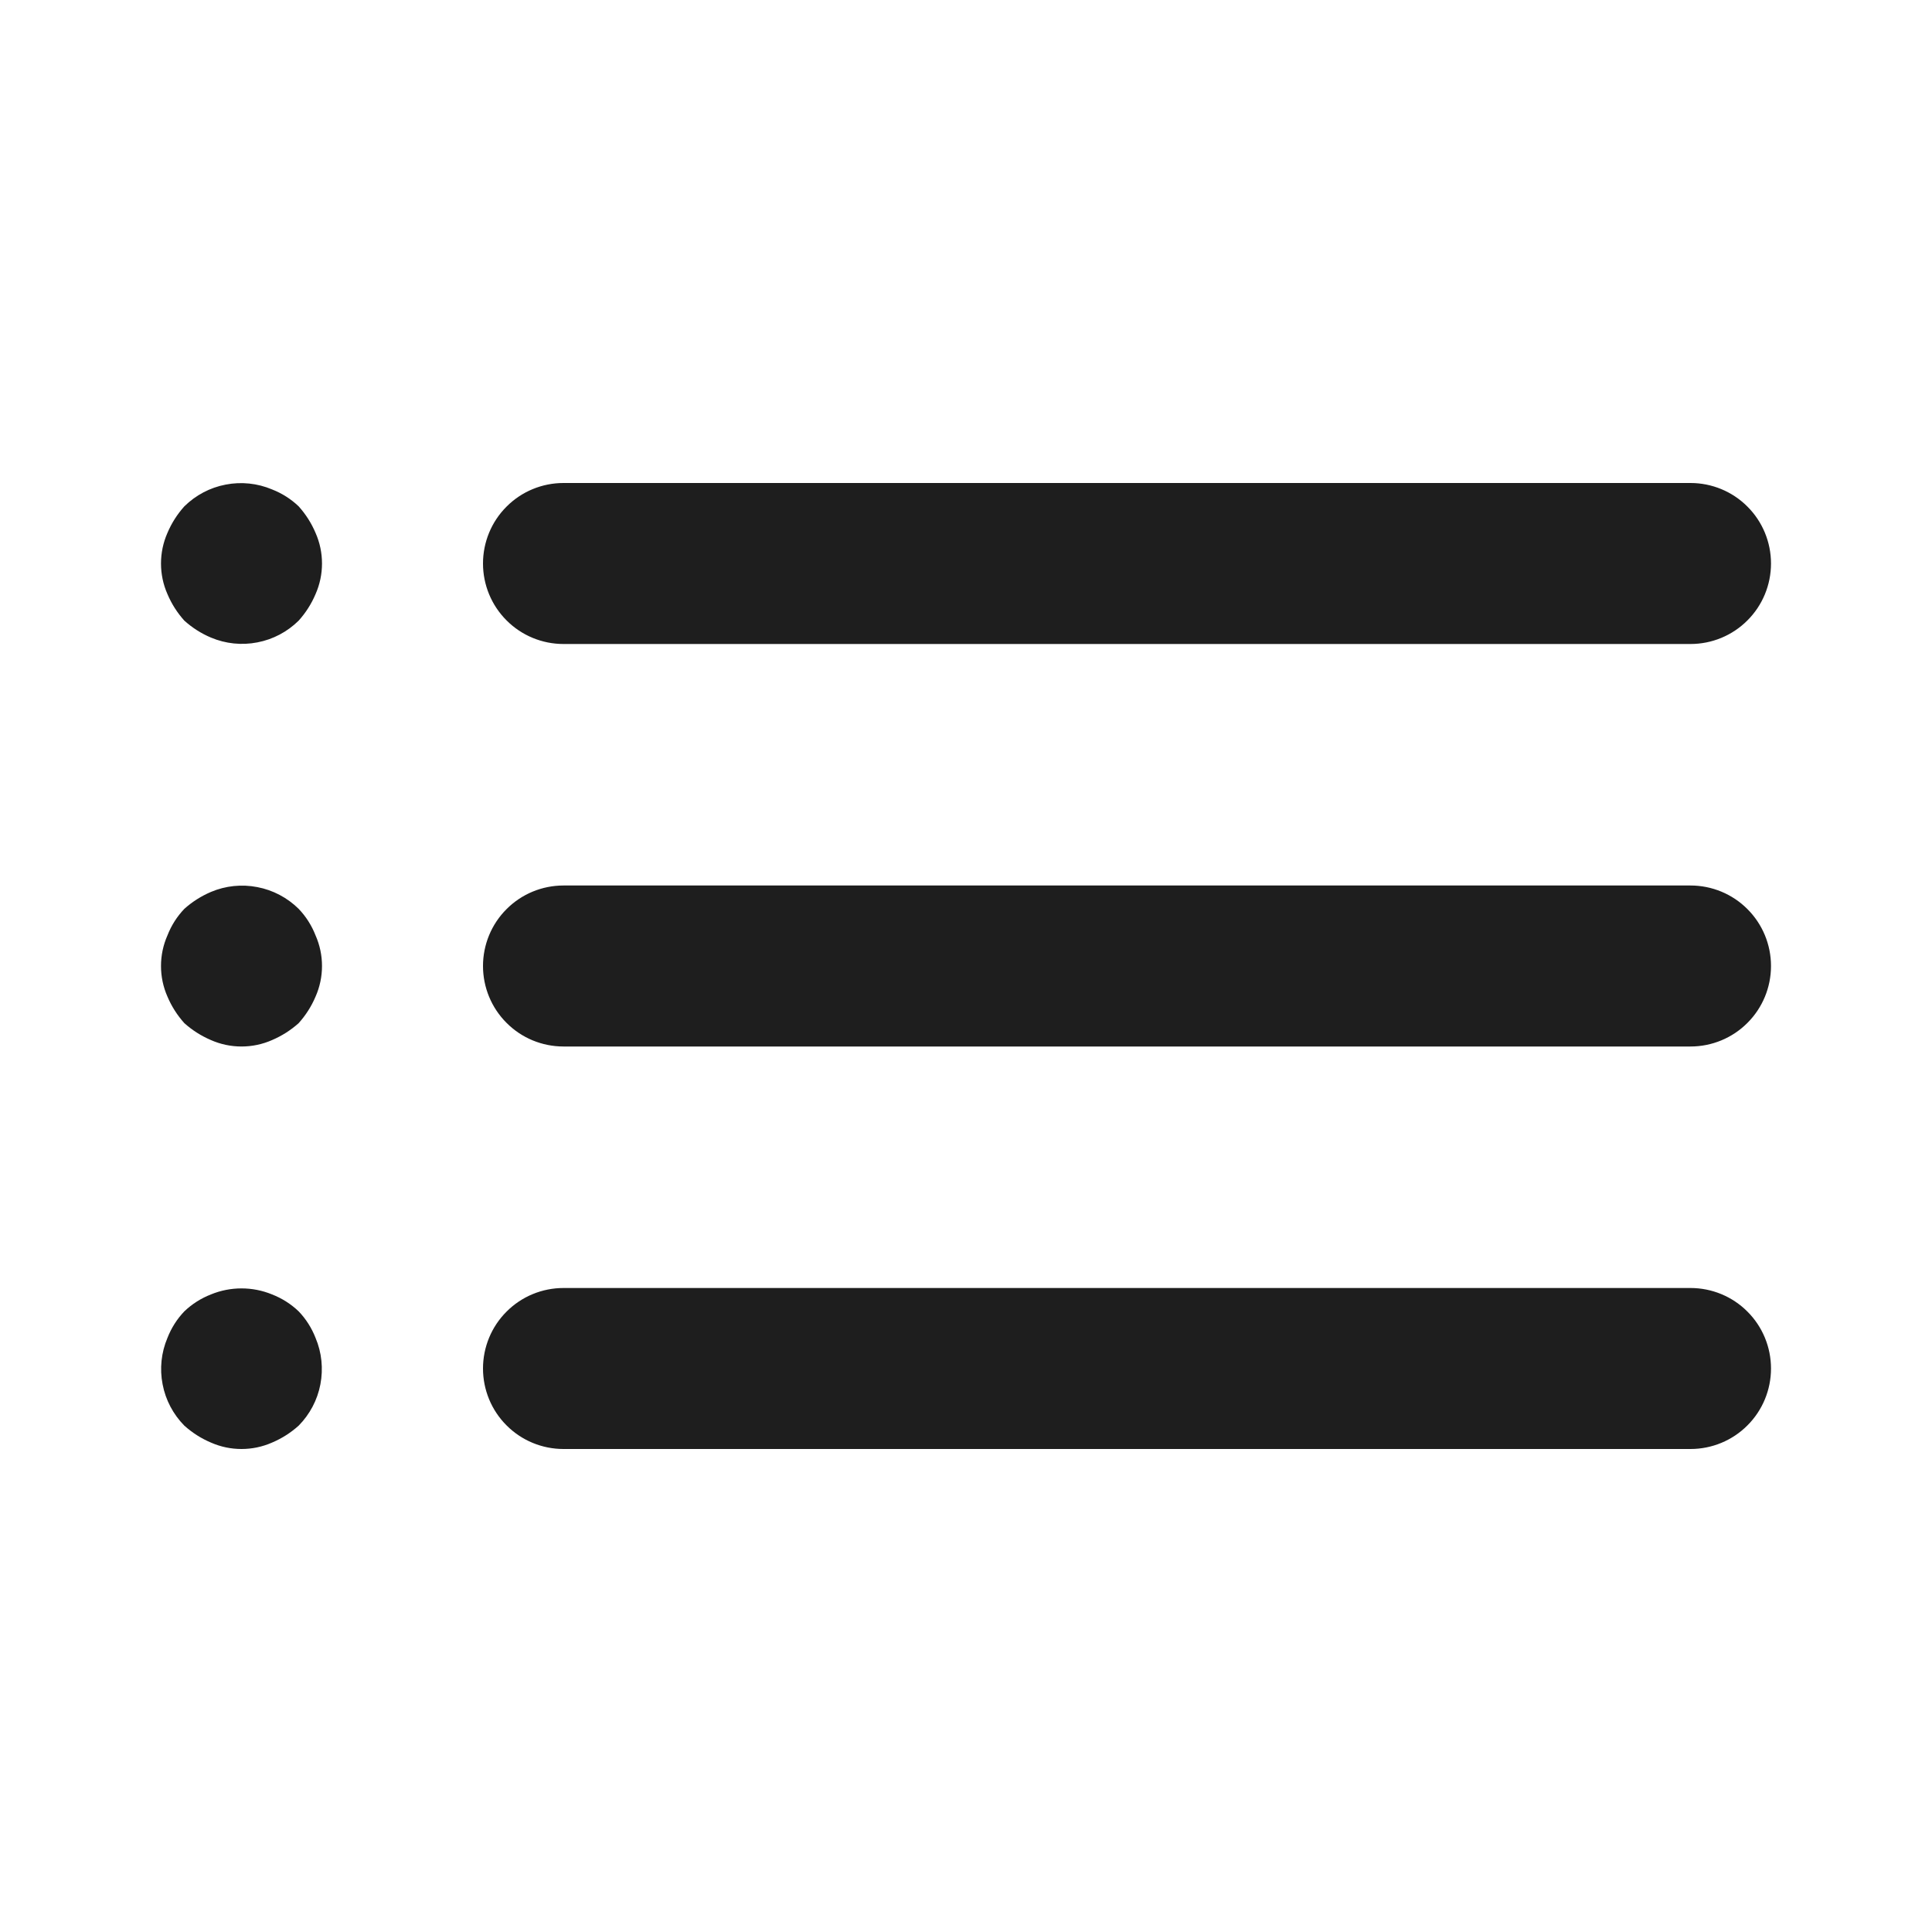
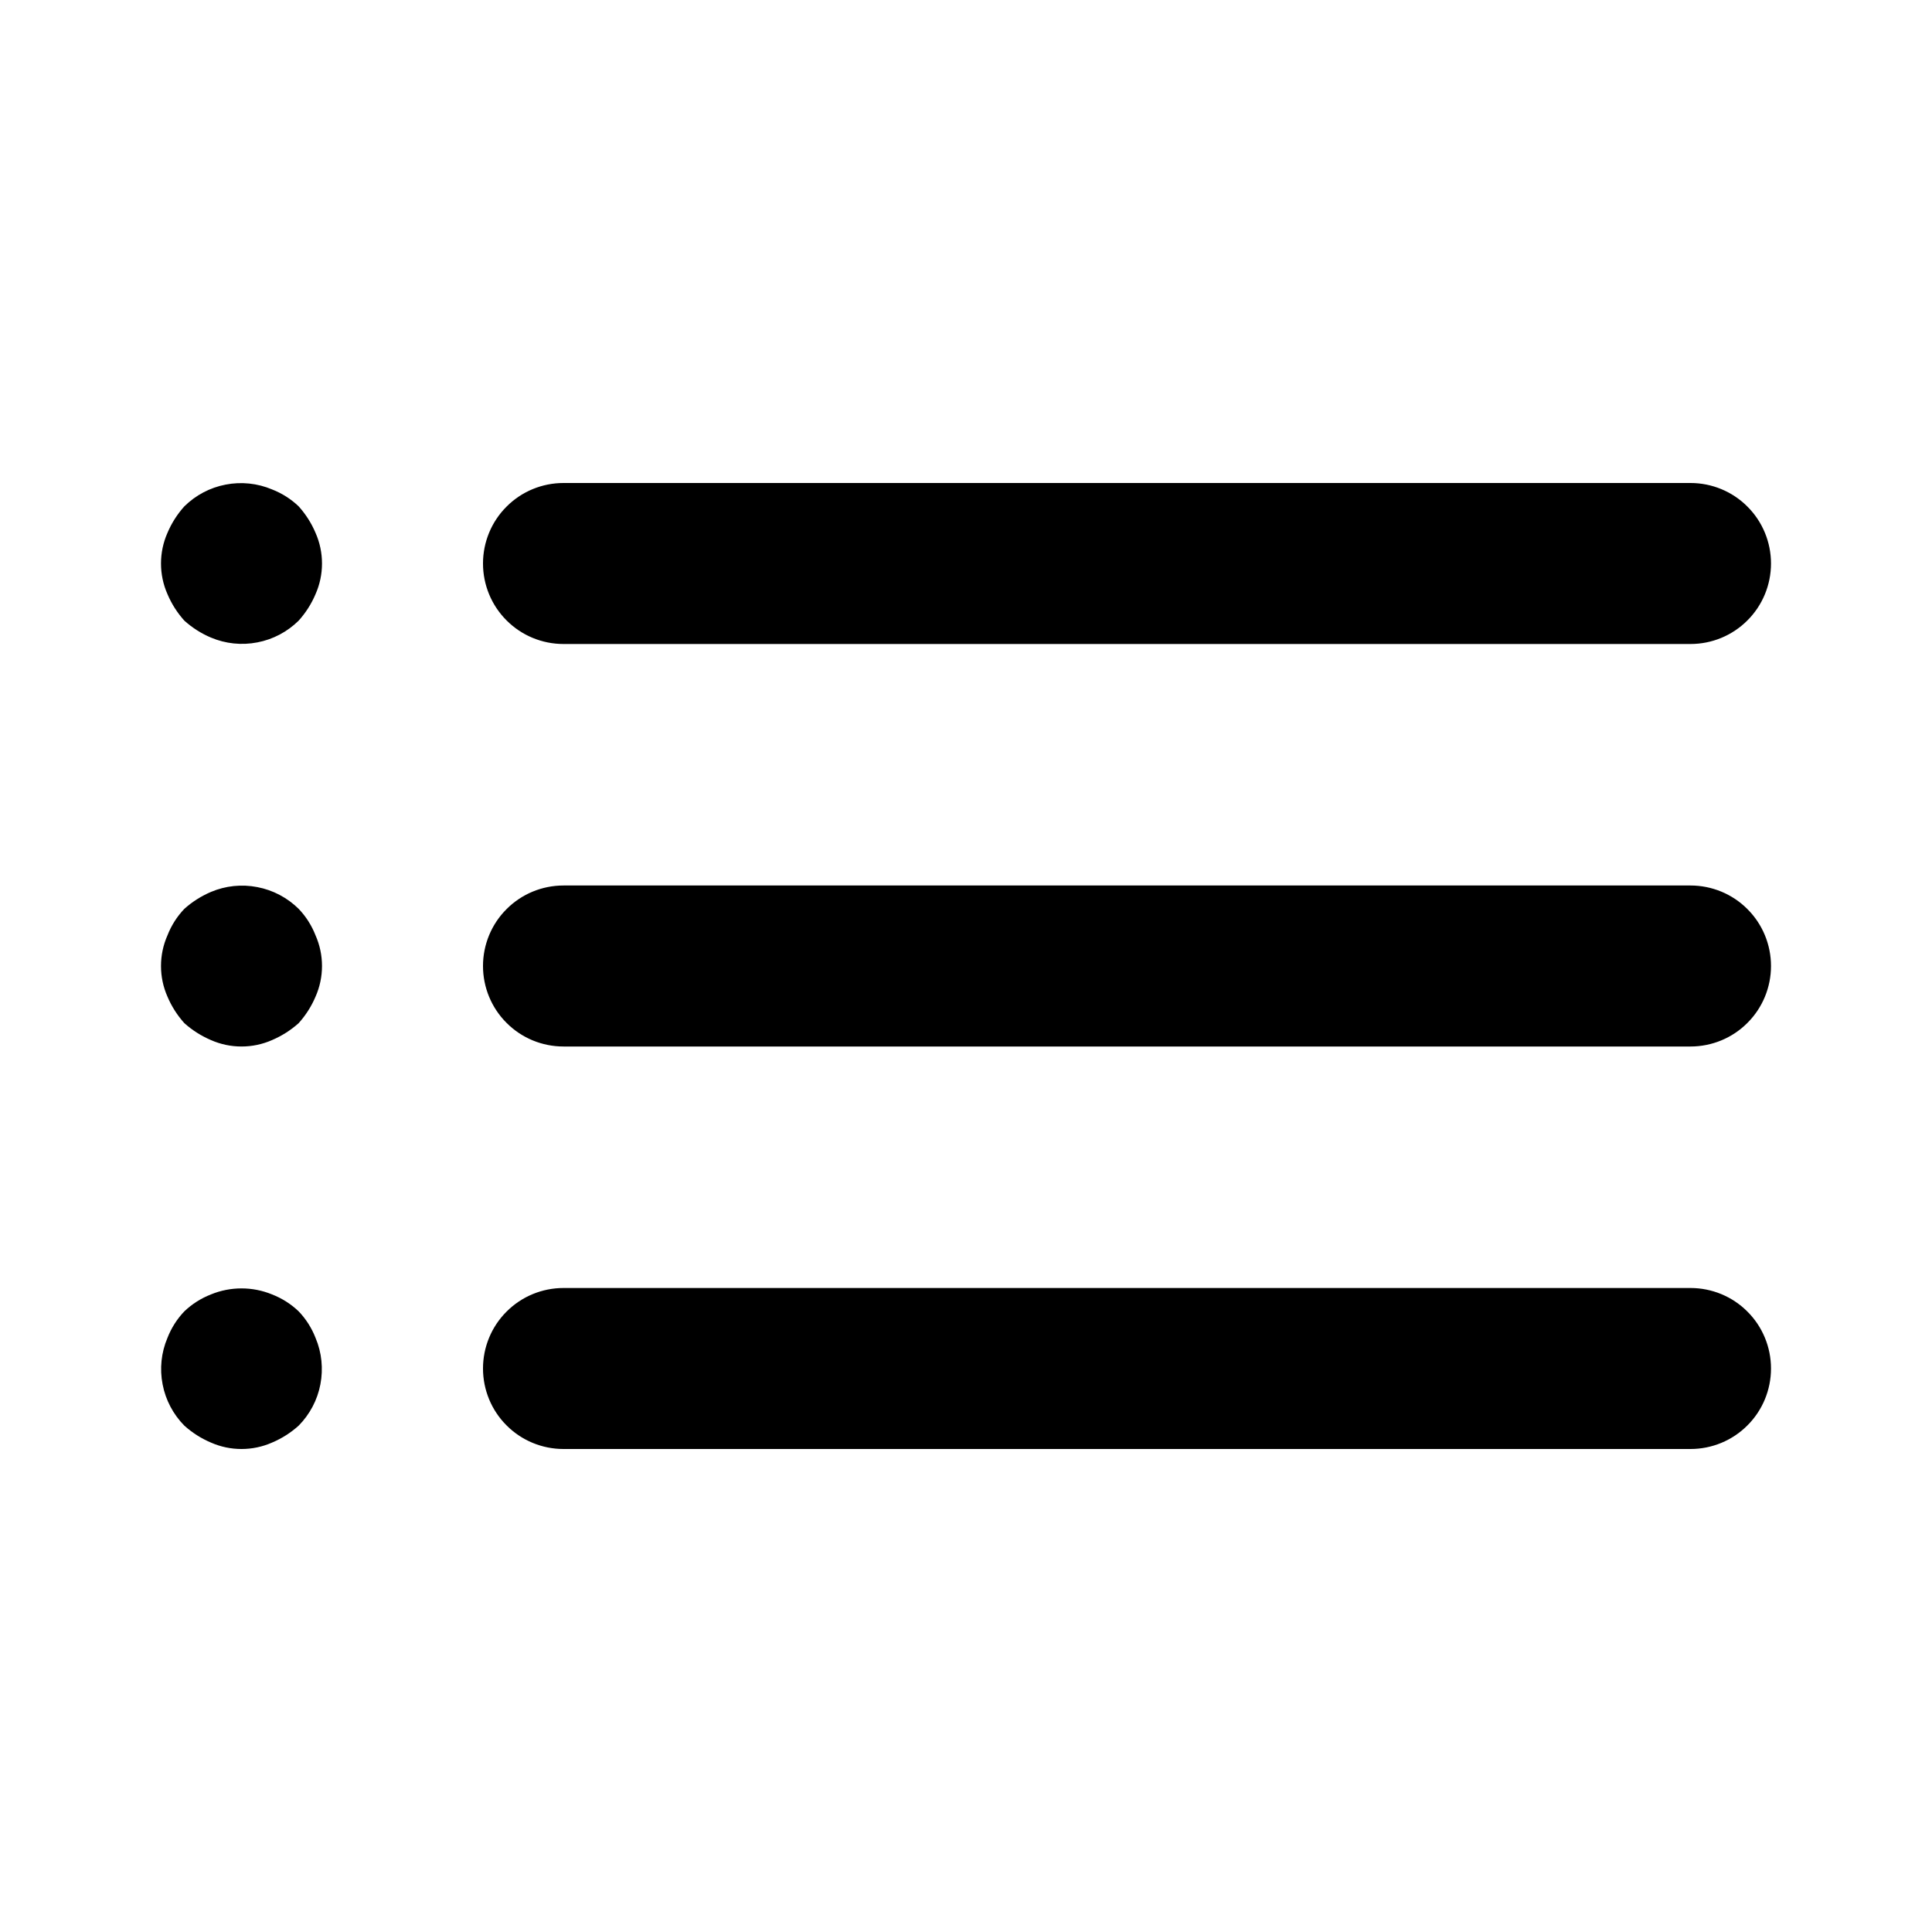
<svg xmlns="http://www.w3.org/2000/svg" width="24" height="24" viewBox="0 0 24 24" fill="none">
-   <path d="M3.71 16.29C3.615 16.199 3.503 16.128 3.38 16.08C3.137 15.98 2.863 15.98 2.62 16.08C2.497 16.128 2.385 16.199 2.29 16.29C2.199 16.385 2.128 16.497 2.08 16.62C2.003 16.802 1.982 17.003 2.02 17.197C2.057 17.391 2.151 17.569 2.29 17.71C2.388 17.798 2.499 17.869 2.62 17.92C2.74 17.973 2.869 18 3 18C3.131 18 3.26 17.973 3.38 17.92C3.501 17.869 3.612 17.798 3.71 17.71C3.849 17.569 3.943 17.391 3.98 17.197C4.017 17.003 3.997 16.802 3.92 16.62C3.872 16.497 3.801 16.385 3.71 16.29ZM7 8H21C21.265 8 21.52 7.895 21.707 7.707C21.895 7.52 22 7.265 22 7C22 6.735 21.895 6.48 21.707 6.293C21.52 6.105 21.265 6 21 6H7C6.735 6 6.48 6.105 6.293 6.293C6.105 6.48 6 6.735 6 7C6 7.265 6.105 7.52 6.293 7.707C6.48 7.895 6.735 8 7 8ZM3.71 11.29C3.569 11.151 3.391 11.057 3.197 11.02C3.003 10.982 2.802 11.003 2.62 11.08C2.499 11.132 2.388 11.202 2.29 11.29C2.199 11.385 2.128 11.497 2.08 11.62C2.027 11.74 2 11.869 2 12C2 12.131 2.027 12.26 2.08 12.38C2.131 12.501 2.202 12.612 2.29 12.71C2.388 12.798 2.499 12.868 2.62 12.92C2.74 12.973 2.869 13 3 13C3.131 13 3.26 12.973 3.38 12.92C3.501 12.868 3.612 12.798 3.71 12.71C3.798 12.612 3.869 12.501 3.92 12.38C3.973 12.26 4 12.131 4 12C4 11.869 3.973 11.74 3.92 11.62C3.872 11.497 3.801 11.385 3.71 11.29ZM21 11H7C6.735 11 6.48 11.105 6.293 11.293C6.105 11.48 6 11.735 6 12C6 12.265 6.105 12.52 6.293 12.707C6.48 12.895 6.735 13 7 13H21C21.265 13 21.52 12.895 21.707 12.707C21.895 12.52 22 12.265 22 12C22 11.735 21.895 11.48 21.707 11.293C21.52 11.105 21.265 11 21 11ZM3.71 6.29C3.615 6.199 3.503 6.128 3.38 6.08C3.198 6.003 2.997 5.982 2.803 6.02C2.609 6.057 2.431 6.151 2.29 6.29C2.202 6.388 2.131 6.499 2.08 6.62C2.027 6.74 2 6.869 2 7C2 7.131 2.027 7.26 2.08 7.38C2.131 7.501 2.202 7.612 2.29 7.71C2.388 7.798 2.499 7.869 2.62 7.92C2.802 7.997 3.003 8.018 3.197 7.98C3.391 7.943 3.569 7.849 3.71 7.71C3.798 7.612 3.869 7.501 3.92 7.38C3.973 7.26 4 7.131 4 7C4 6.869 3.973 6.74 3.92 6.62C3.869 6.499 3.798 6.388 3.71 6.29ZM21 16H7C6.735 16 6.48 16.105 6.293 16.293C6.105 16.48 6 16.735 6 17C6 17.265 6.105 17.52 6.293 17.707C6.48 17.895 6.735 18 7 18H21C21.265 18 21.52 17.895 21.707 17.707C21.895 17.52 22 17.265 22 17C22 16.735 21.895 16.48 21.707 16.293C21.52 16.105 21.265 16 21 16Z" fill="#1E1E1E" />
+   <path d="M3.71 16.29C3.615 16.199 3.503 16.128 3.38 16.08C3.137 15.98 2.863 15.98 2.62 16.08C2.497 16.128 2.385 16.199 2.29 16.29C2.199 16.385 2.128 16.497 2.08 16.62C2.003 16.802 1.982 17.003 2.02 17.197C2.057 17.391 2.151 17.569 2.29 17.71C2.388 17.798 2.499 17.869 2.62 17.92C2.74 17.973 2.869 18 3 18C3.131 18 3.26 17.973 3.38 17.92C3.501 17.869 3.612 17.798 3.71 17.71C3.849 17.569 3.943 17.391 3.98 17.197C4.017 17.003 3.997 16.802 3.92 16.62C3.872 16.497 3.801 16.385 3.71 16.29ZM7 8H21C21.265 8 21.52 7.895 21.707 7.707C21.895 7.52 22 7.265 22 7C22 6.735 21.895 6.48 21.707 6.293C21.52 6.105 21.265 6 21 6H7C6.735 6 6.48 6.105 6.293 6.293C6.105 6.48 6 6.735 6 7C6 7.265 6.105 7.52 6.293 7.707C6.48 7.895 6.735 8 7 8ZM3.71 11.29C3.569 11.151 3.391 11.057 3.197 11.02C3.003 10.982 2.802 11.003 2.62 11.08C2.499 11.132 2.388 11.202 2.29 11.29C2.199 11.385 2.128 11.497 2.08 11.62C2.027 11.74 2 11.869 2 12C2 12.131 2.027 12.26 2.08 12.38C2.131 12.501 2.202 12.612 2.29 12.71C2.388 12.798 2.499 12.868 2.62 12.92C2.74 12.973 2.869 13 3 13C3.131 13 3.26 12.973 3.38 12.92C3.501 12.868 3.612 12.798 3.71 12.71C3.798 12.612 3.869 12.501 3.92 12.38C3.973 12.26 4 12.131 4 12C4 11.869 3.973 11.74 3.92 11.62C3.872 11.497 3.801 11.385 3.71 11.29ZM21 11H7C6.735 11 6.48 11.105 6.293 11.293C6.105 11.48 6 11.735 6 12C6 12.265 6.105 12.52 6.293 12.707C6.48 12.895 6.735 13 7 13H21C21.265 13 21.52 12.895 21.707 12.707C21.895 12.52 22 12.265 22 12C22 11.735 21.895 11.48 21.707 11.293C21.52 11.105 21.265 11 21 11ZM3.71 6.29C3.615 6.199 3.503 6.128 3.38 6.08C3.198 6.003 2.997 5.982 2.803 6.02C2.609 6.057 2.431 6.151 2.29 6.29C2.202 6.388 2.131 6.499 2.08 6.62C2.027 6.74 2 6.869 2 7C2 7.131 2.027 7.26 2.08 7.38C2.131 7.501 2.202 7.612 2.29 7.71C2.388 7.798 2.499 7.869 2.62 7.92C2.802 7.997 3.003 8.018 3.197 7.98C3.391 7.943 3.569 7.849 3.71 7.71C3.798 7.612 3.869 7.501 3.92 7.38C3.973 7.26 4 7.131 4 7C4 6.869 3.973 6.74 3.92 6.62C3.869 6.499 3.798 6.388 3.71 6.29ZM21 16H7C6.735 16 6.48 16.105 6.293 16.293C6.105 16.48 6 16.735 6 17C6 17.265 6.105 17.52 6.293 17.707C6.48 17.895 6.735 18 7 18H21C21.265 18 21.52 17.895 21.707 17.707C21.895 17.52 22 17.265 22 17C22 16.735 21.895 16.48 21.707 16.293C21.52 16.105 21.265 16 21 16Z" fill="currentColor" />
</svg>
